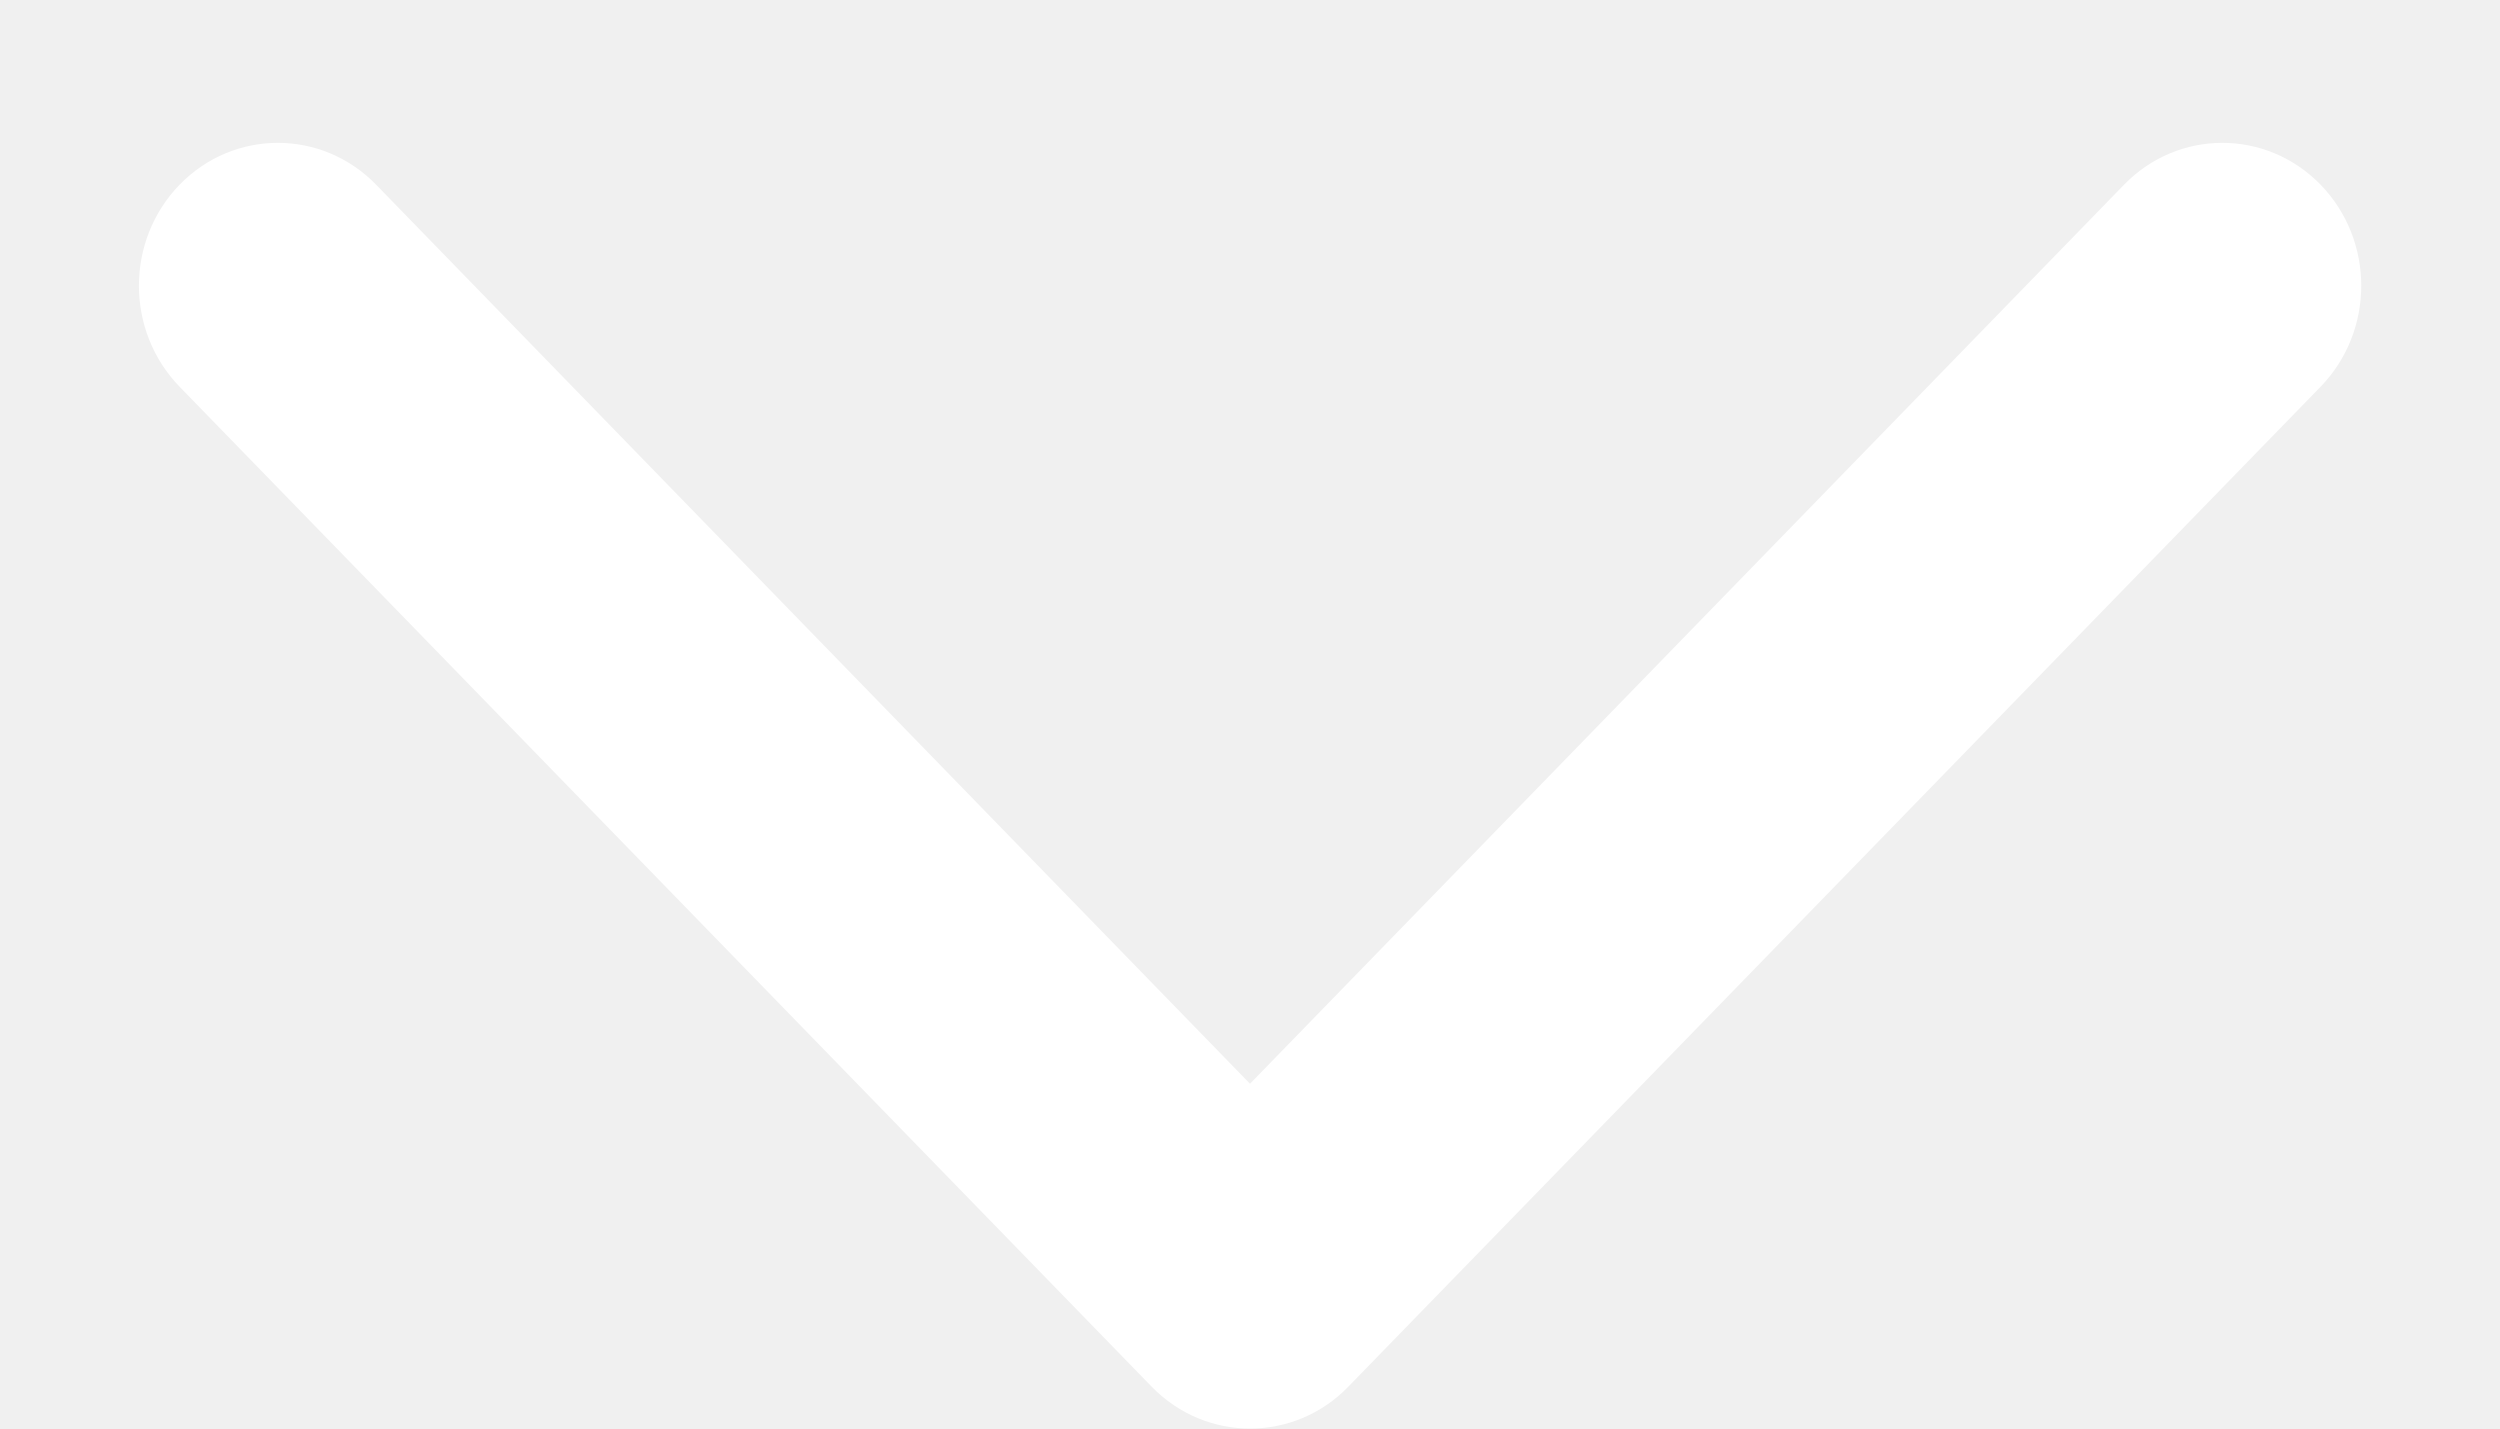
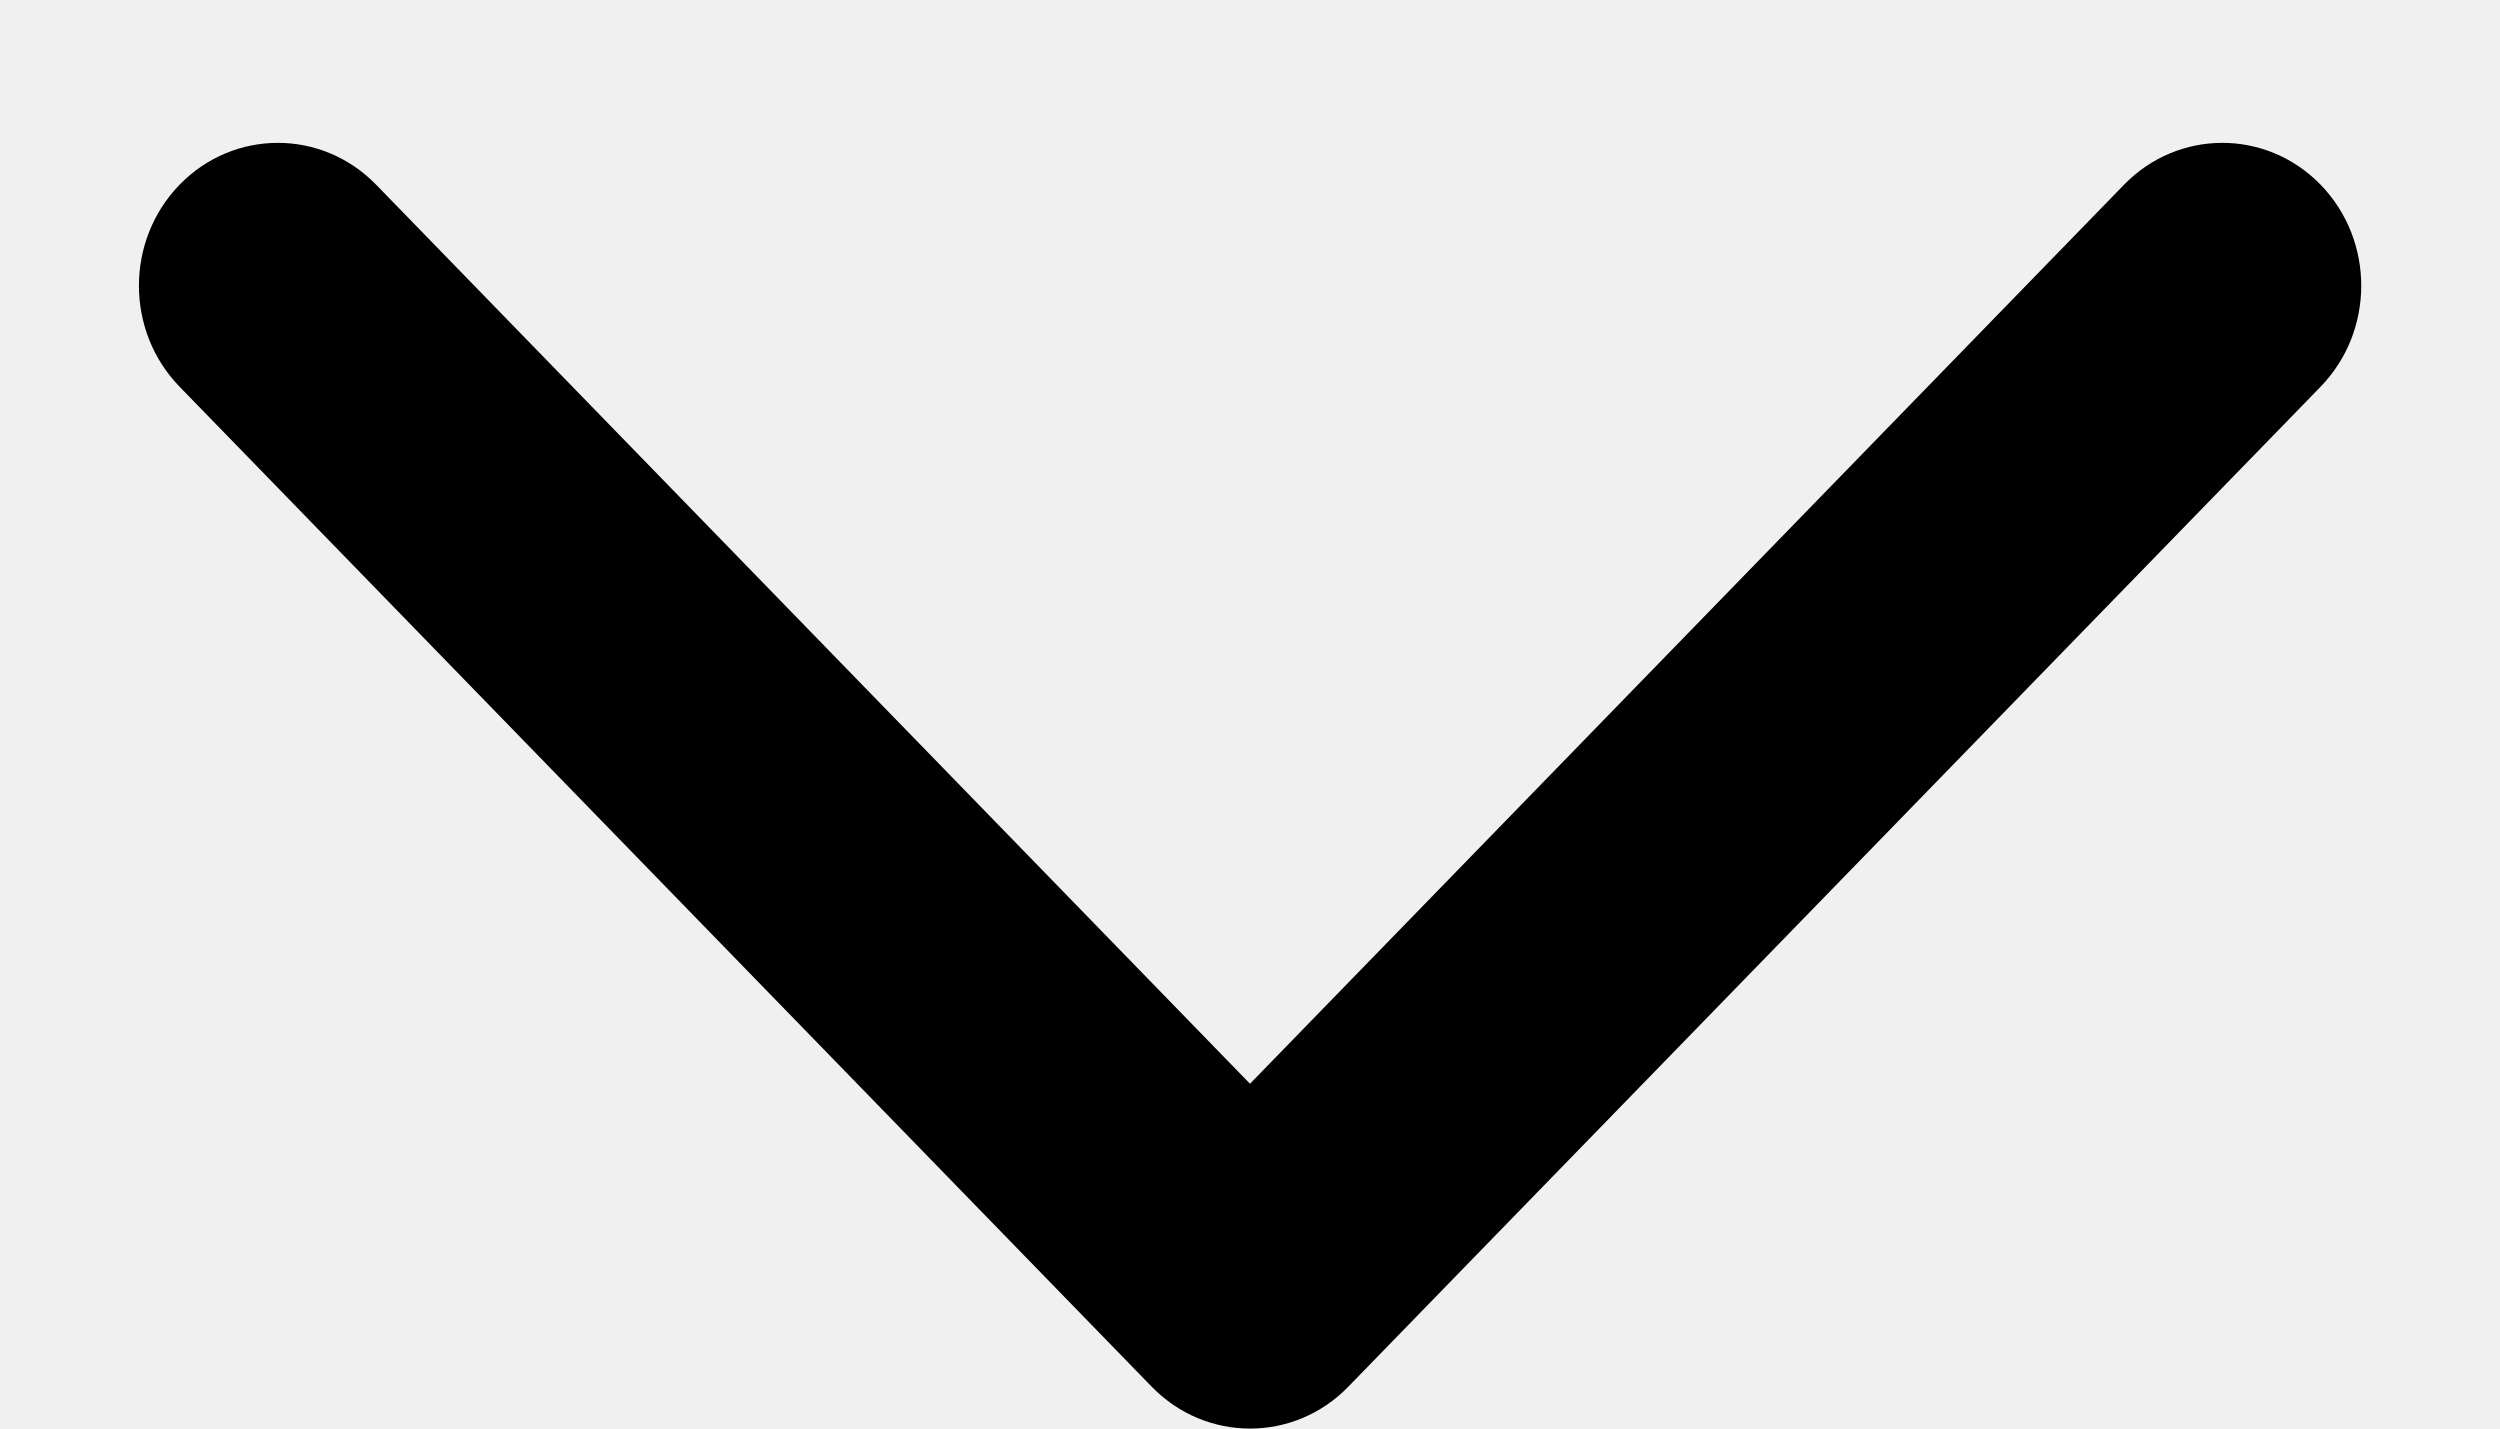
- <svg xmlns="http://www.w3.org/2000/svg" width="14" height="8" viewBox="0 0 14 8" fill="none">
-   <path fill-rule="evenodd" clip-rule="evenodd" d="M7.55 7.766C7.247 8.078 6.754 8.078 6.45 7.766L1.006 2.166C0.702 1.853 0.702 1.347 1.006 1.034C1.31 0.722 1.802 0.722 2.106 1.034L7 6.069L11.895 1.034C12.199 0.722 12.691 0.722 12.995 1.034C13.299 1.347 13.299 1.853 12.995 2.166L7.55 7.766Z" fill="#fff" />
+ <svg xmlns="http://www.w3.org/2000/svg" width="14" height="8" viewBox="0 0 14 8">
+   <path fill-rule="evenodd" clip-rule="evenodd" d="M7.55 7.766C7.247 8.078 6.754 8.078 6.45 7.766L1.006 2.166C0.702 1.853 0.702 1.347 1.006 1.034C1.31 0.722 1.802 0.722 2.106 1.034L7 6.069L11.895 1.034C12.199 0.722 12.691 0.722 12.995 1.034C13.299 1.347 13.299 1.853 12.995 2.166L7.55 7.766Z" />
</svg>
